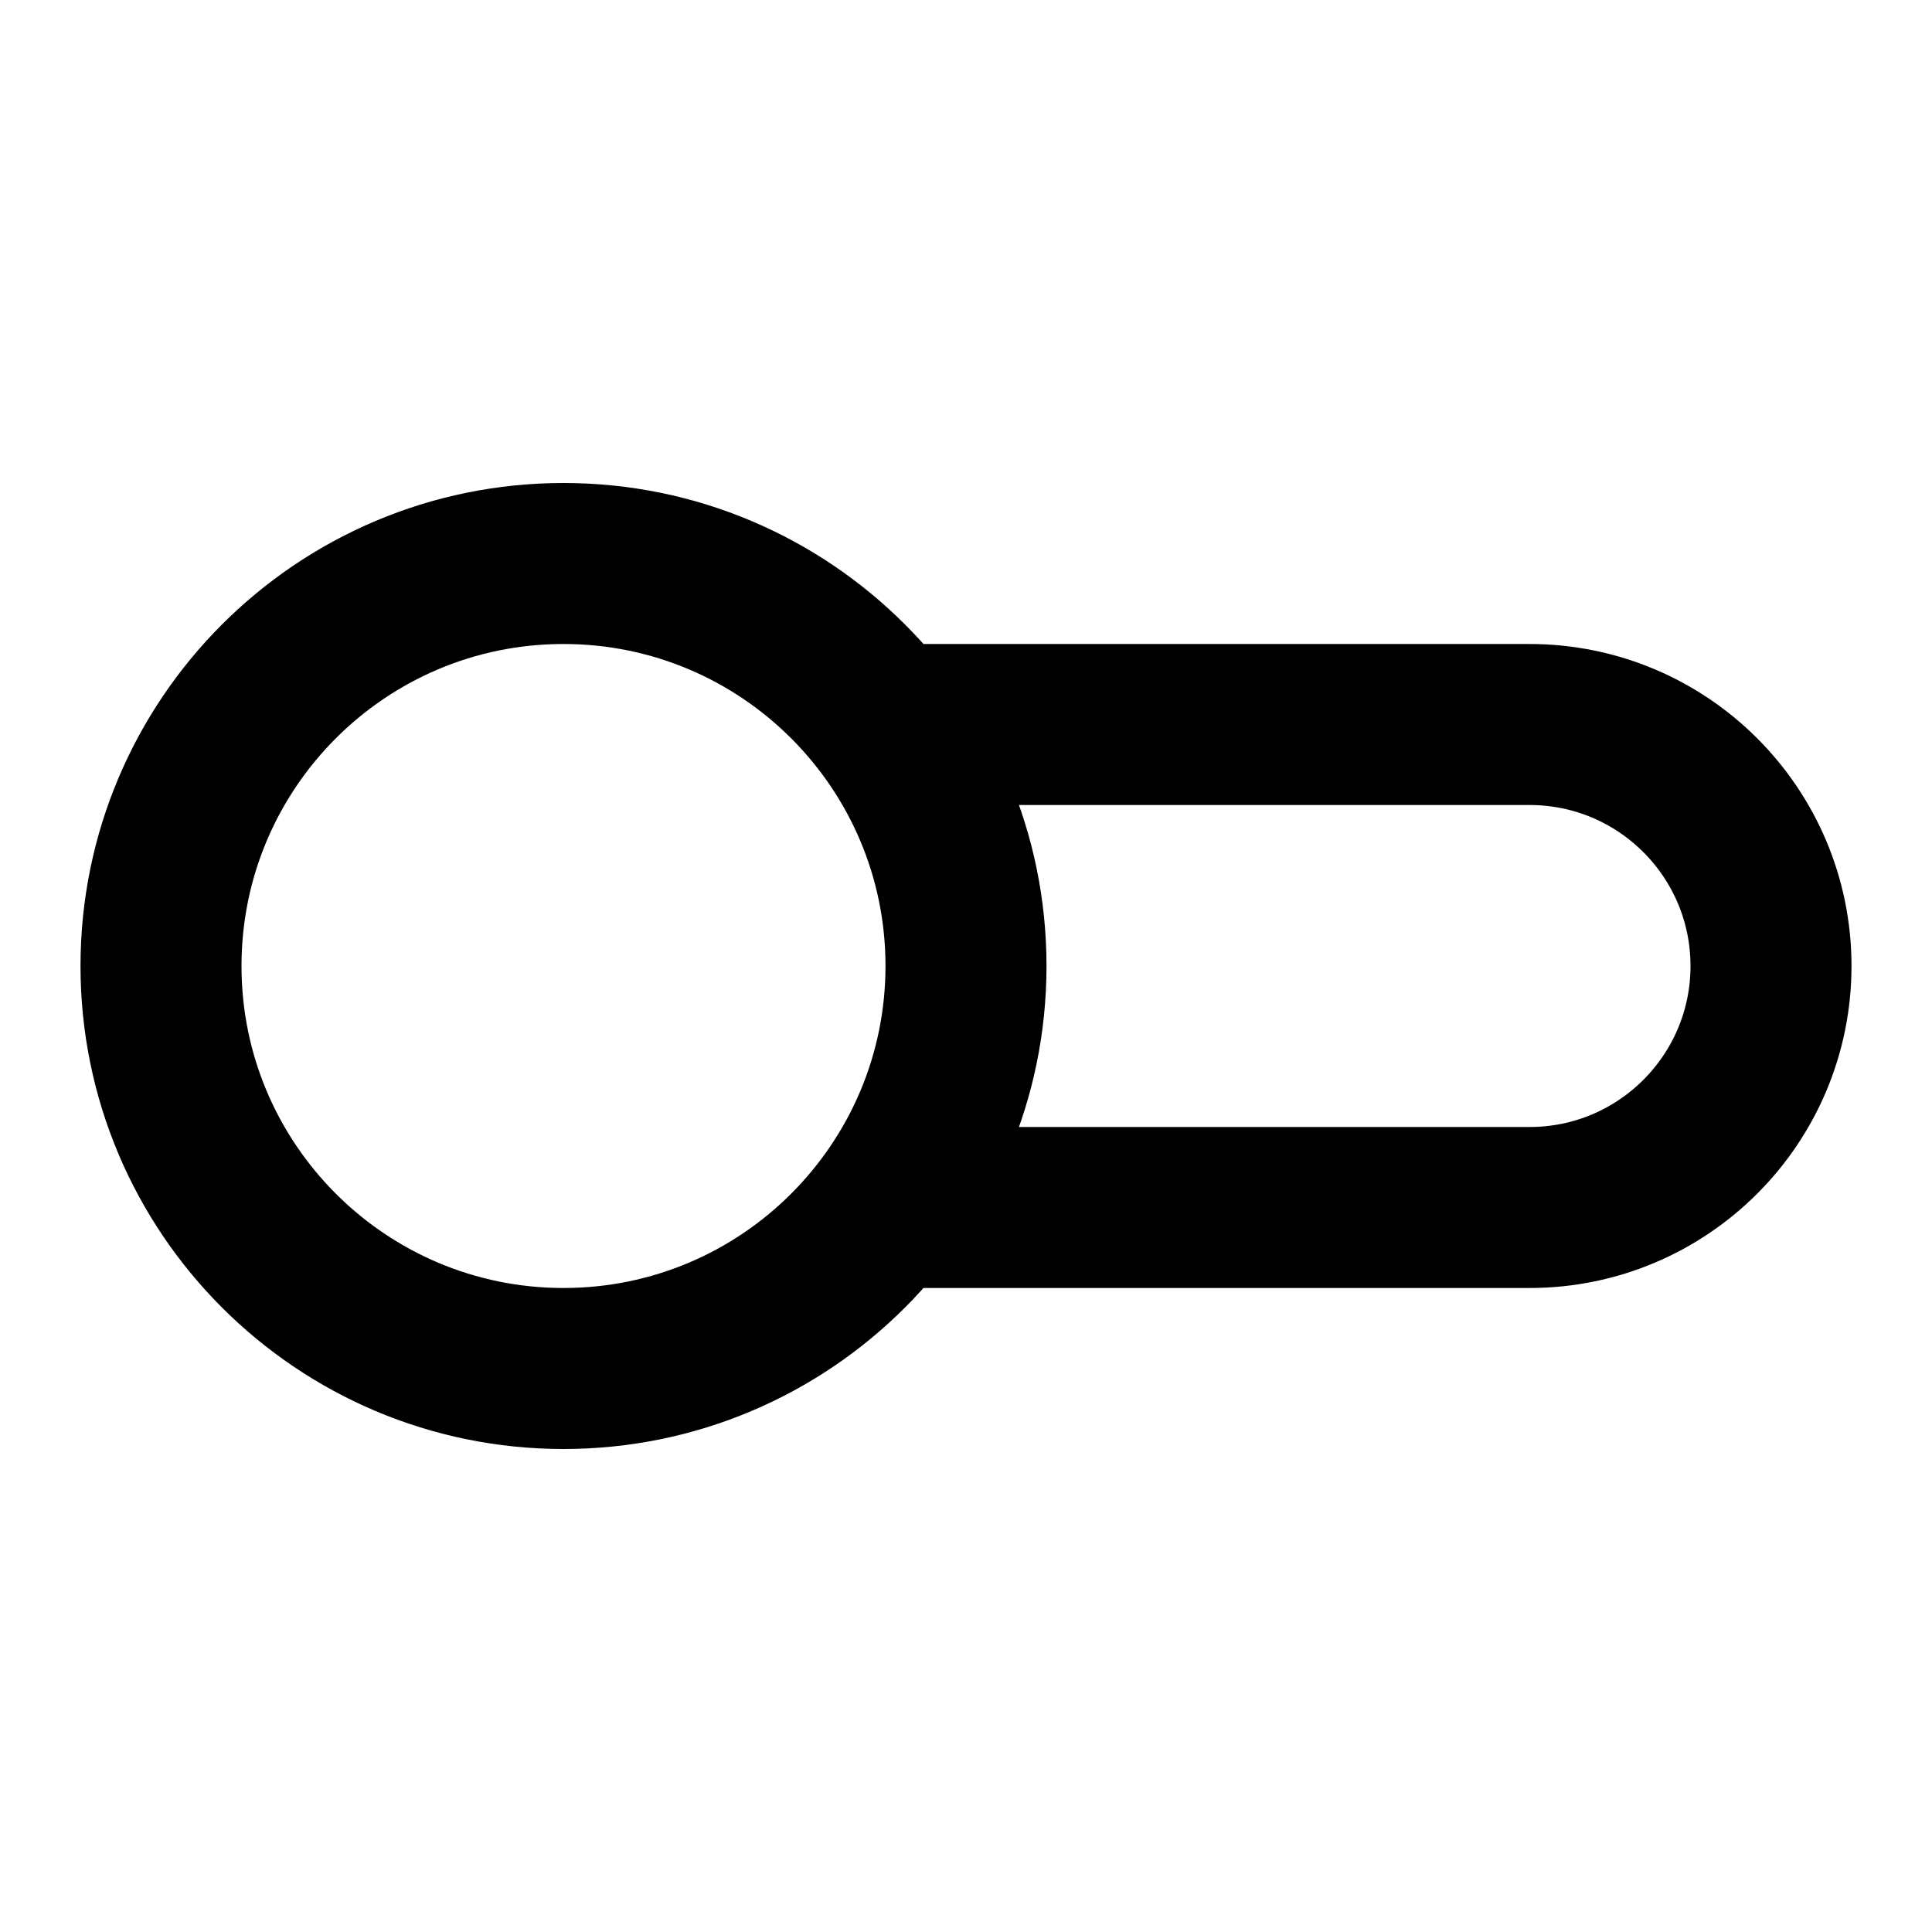
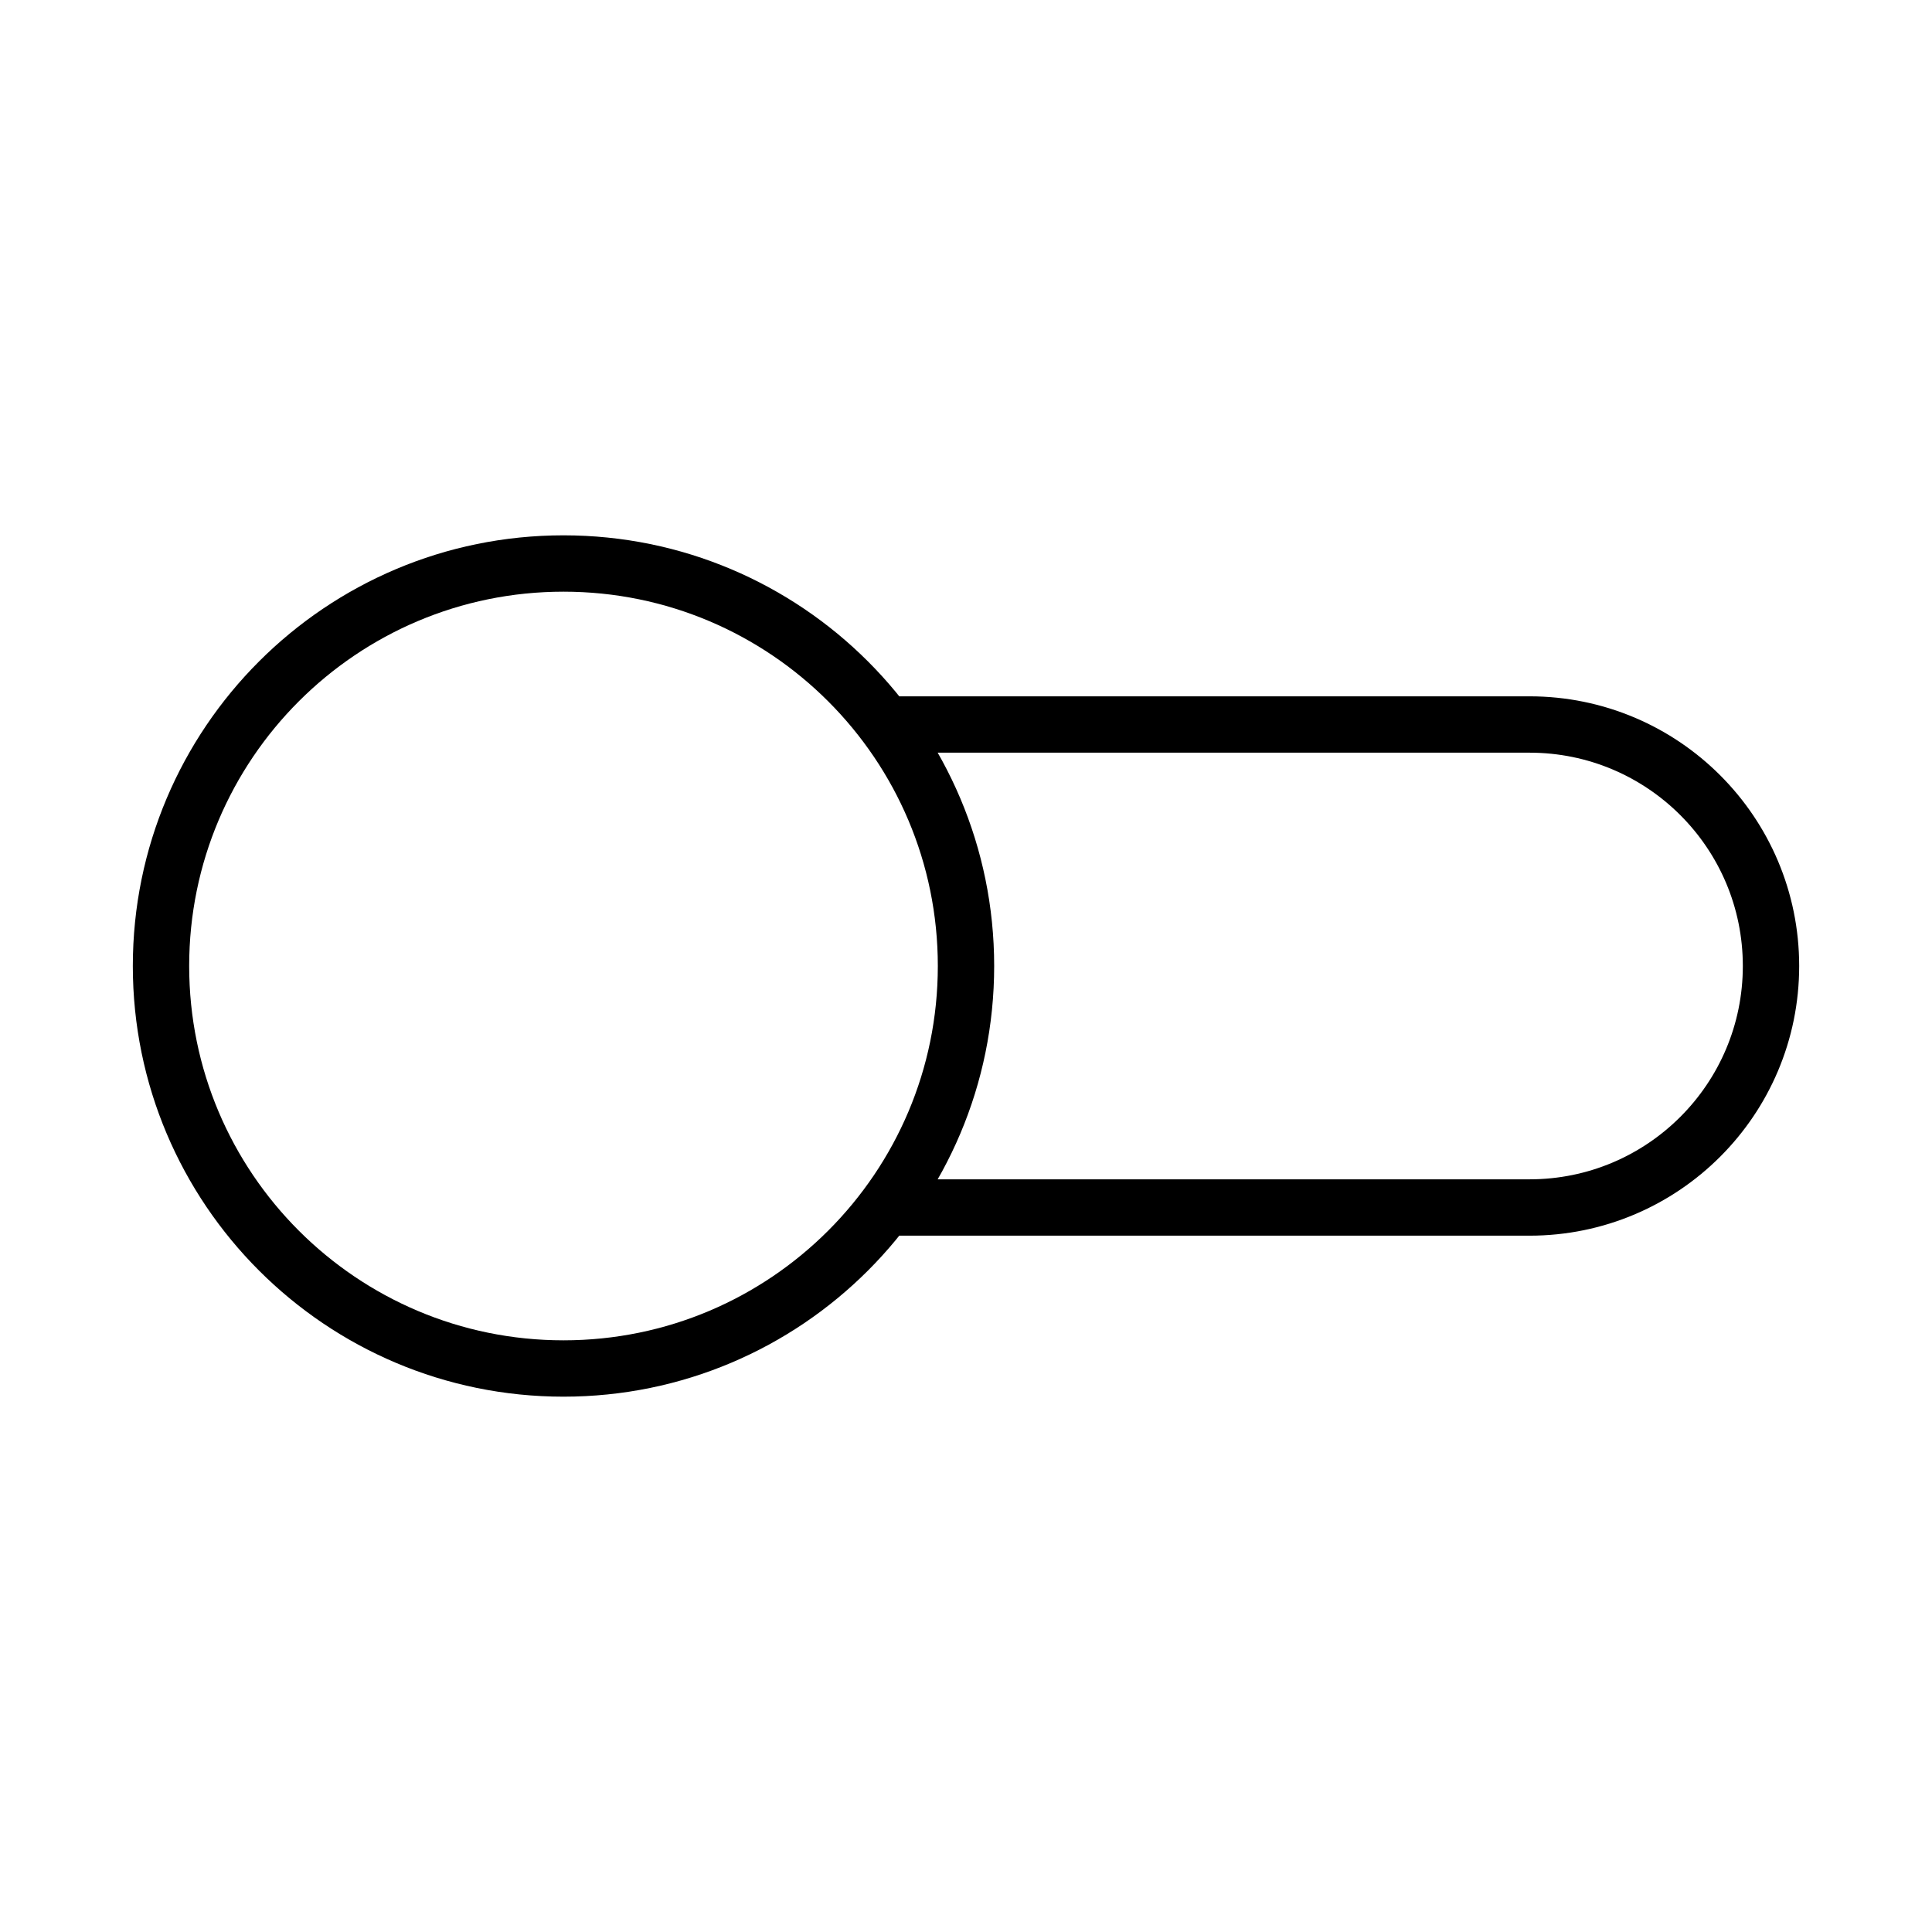
<svg xmlns="http://www.w3.org/2000/svg" width="50px" height="50px" viewBox="0 0 24 24" fill="none">
-   <path d="M11 9H19C20.657 9 22 10.343 22 12C22 13.657 20.657 15 19 15H11M2 12C2 14.761 4.239 17 7 17C9.761 17 12 14.761 12 12C12 9.239 9.761 7 7 7C4.239 7 2 9.239 2 12Z" stroke="currentColor" stroke-width="2" stroke-linecap="round" stroke-linejoin="round" />
+   <path d="M11 9H19C20.657 9 22 10.343 22 12C22 13.657 20.657 15 19 15H11M2 12C2 14.761 4.239 17 7 17C9.761 17 12 14.761 12 12C12 9.239 9.761 7 7 7C4.239 7 2 9.239 2 12Z" stroke="currentColor" stroke-width="0.7" stroke-linecap="round" stroke-linejoin="round" />
</svg>
